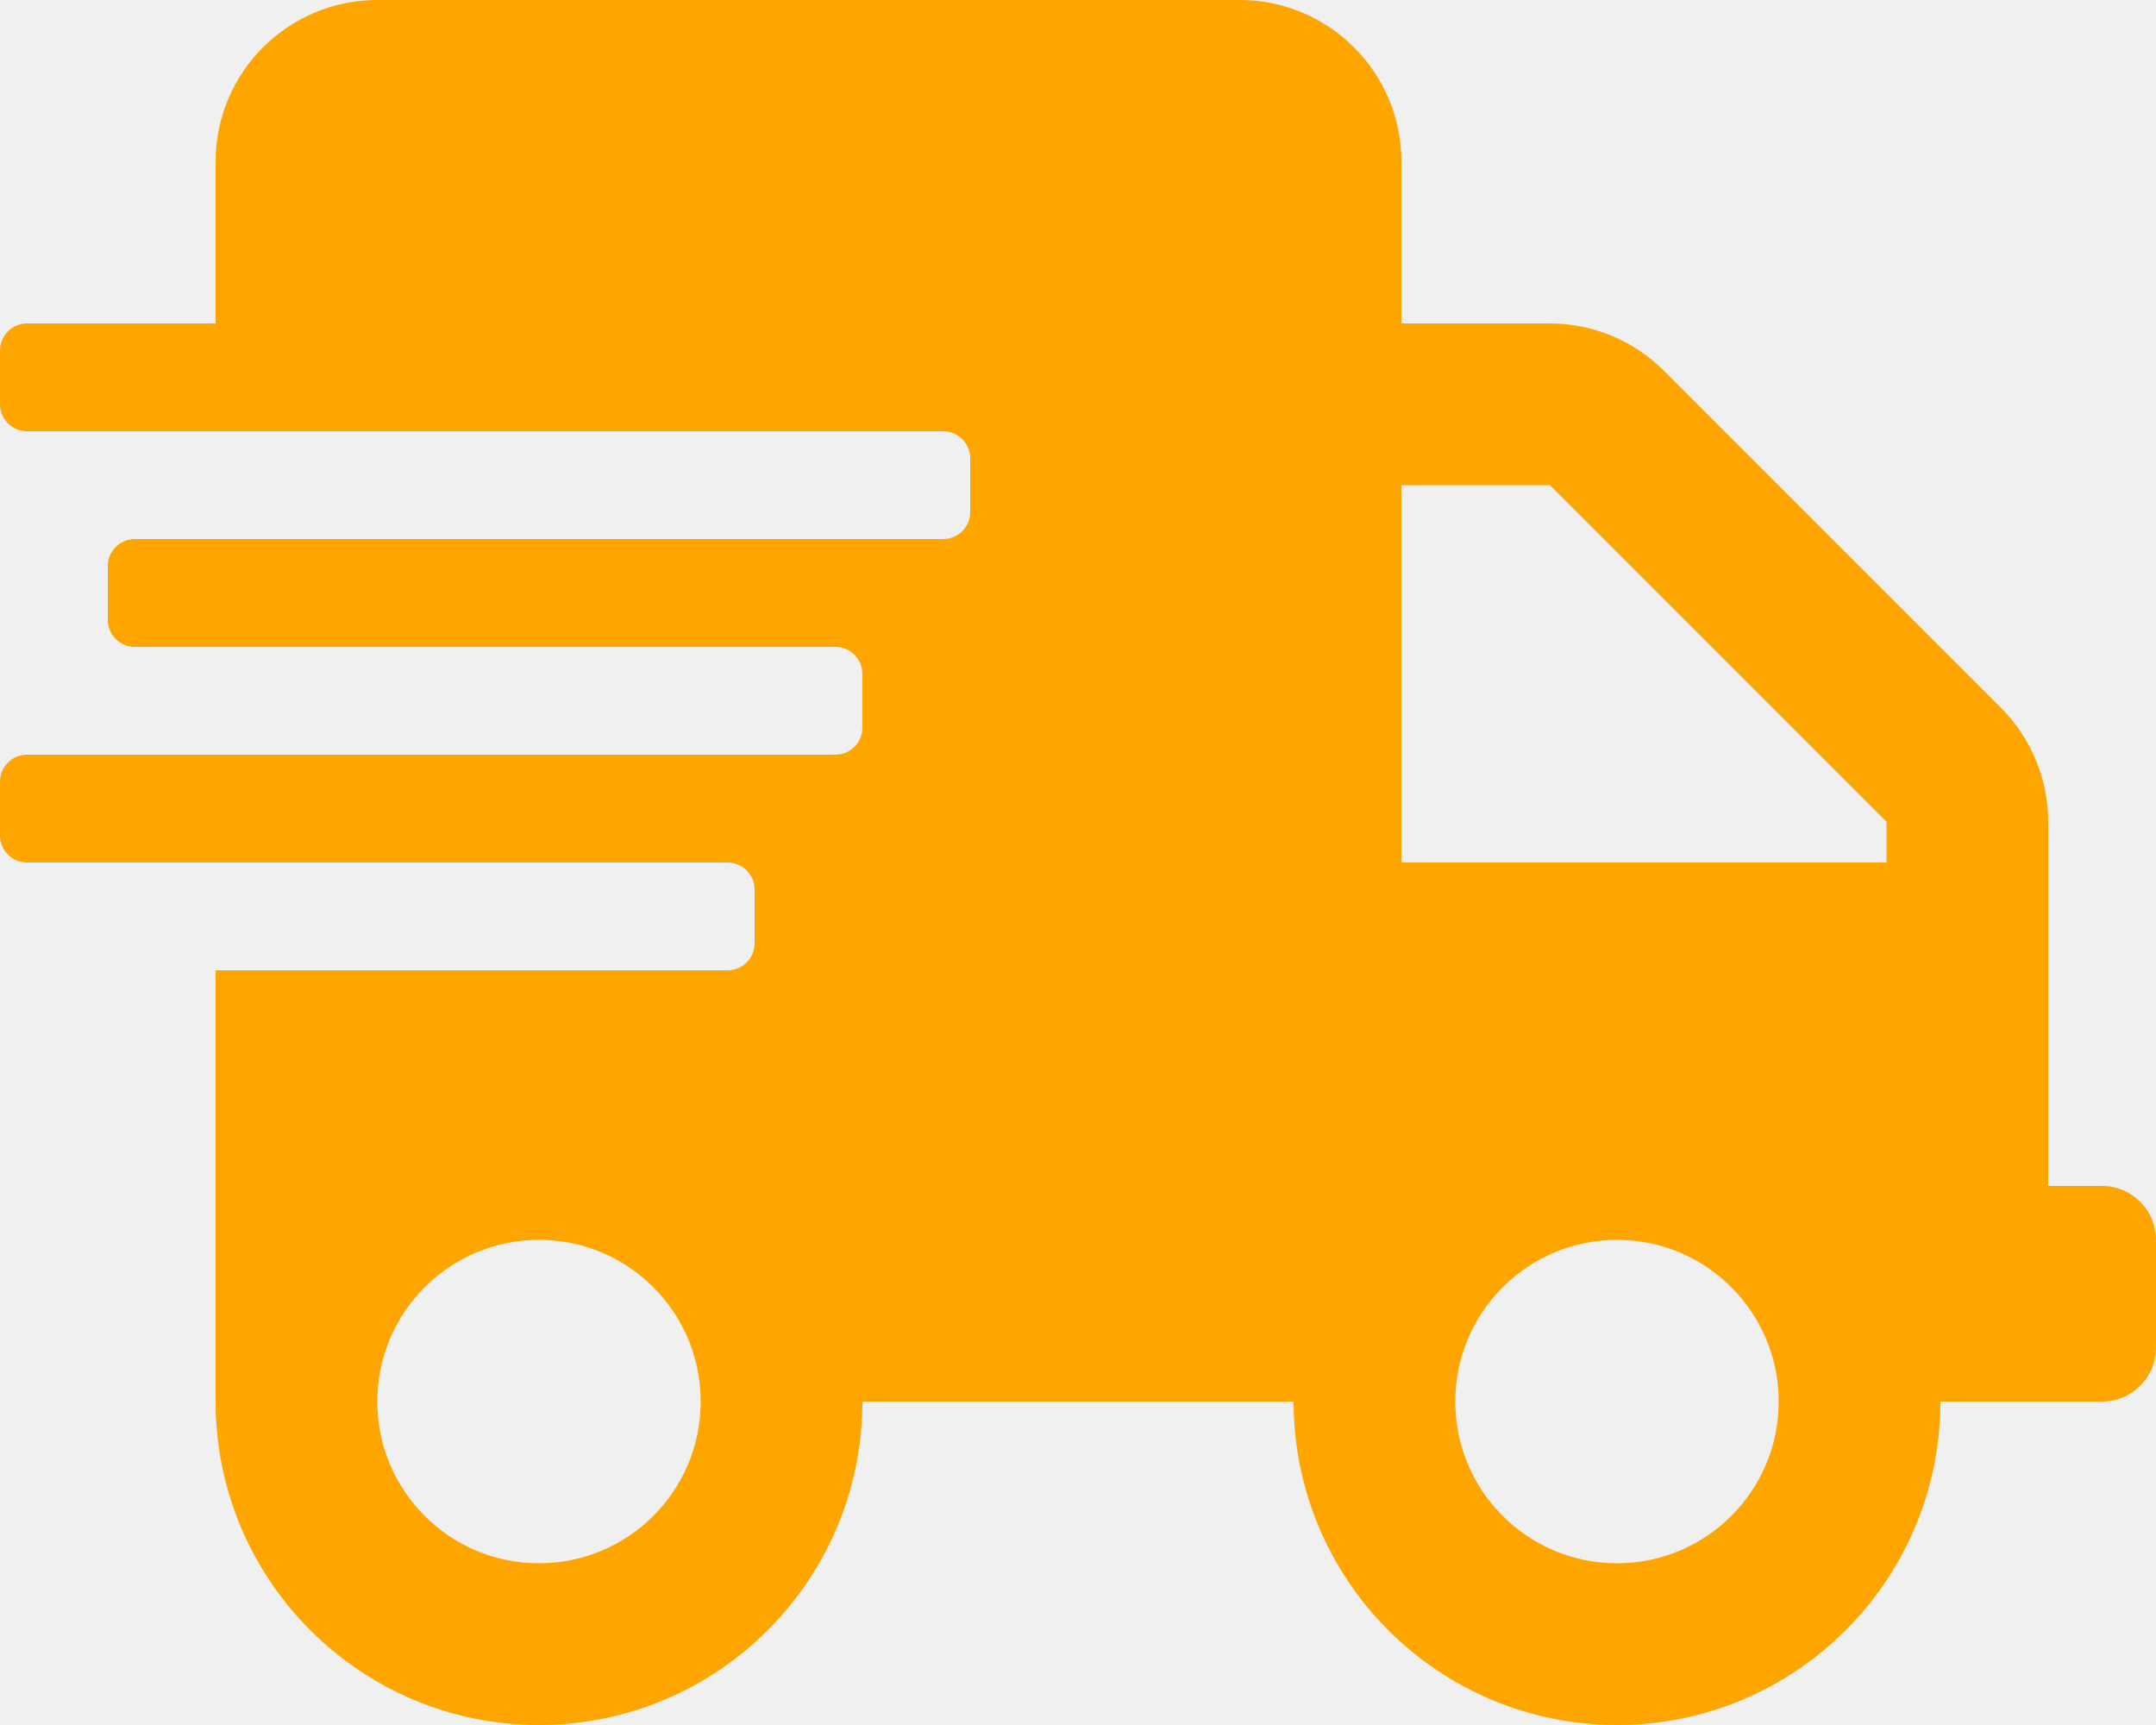
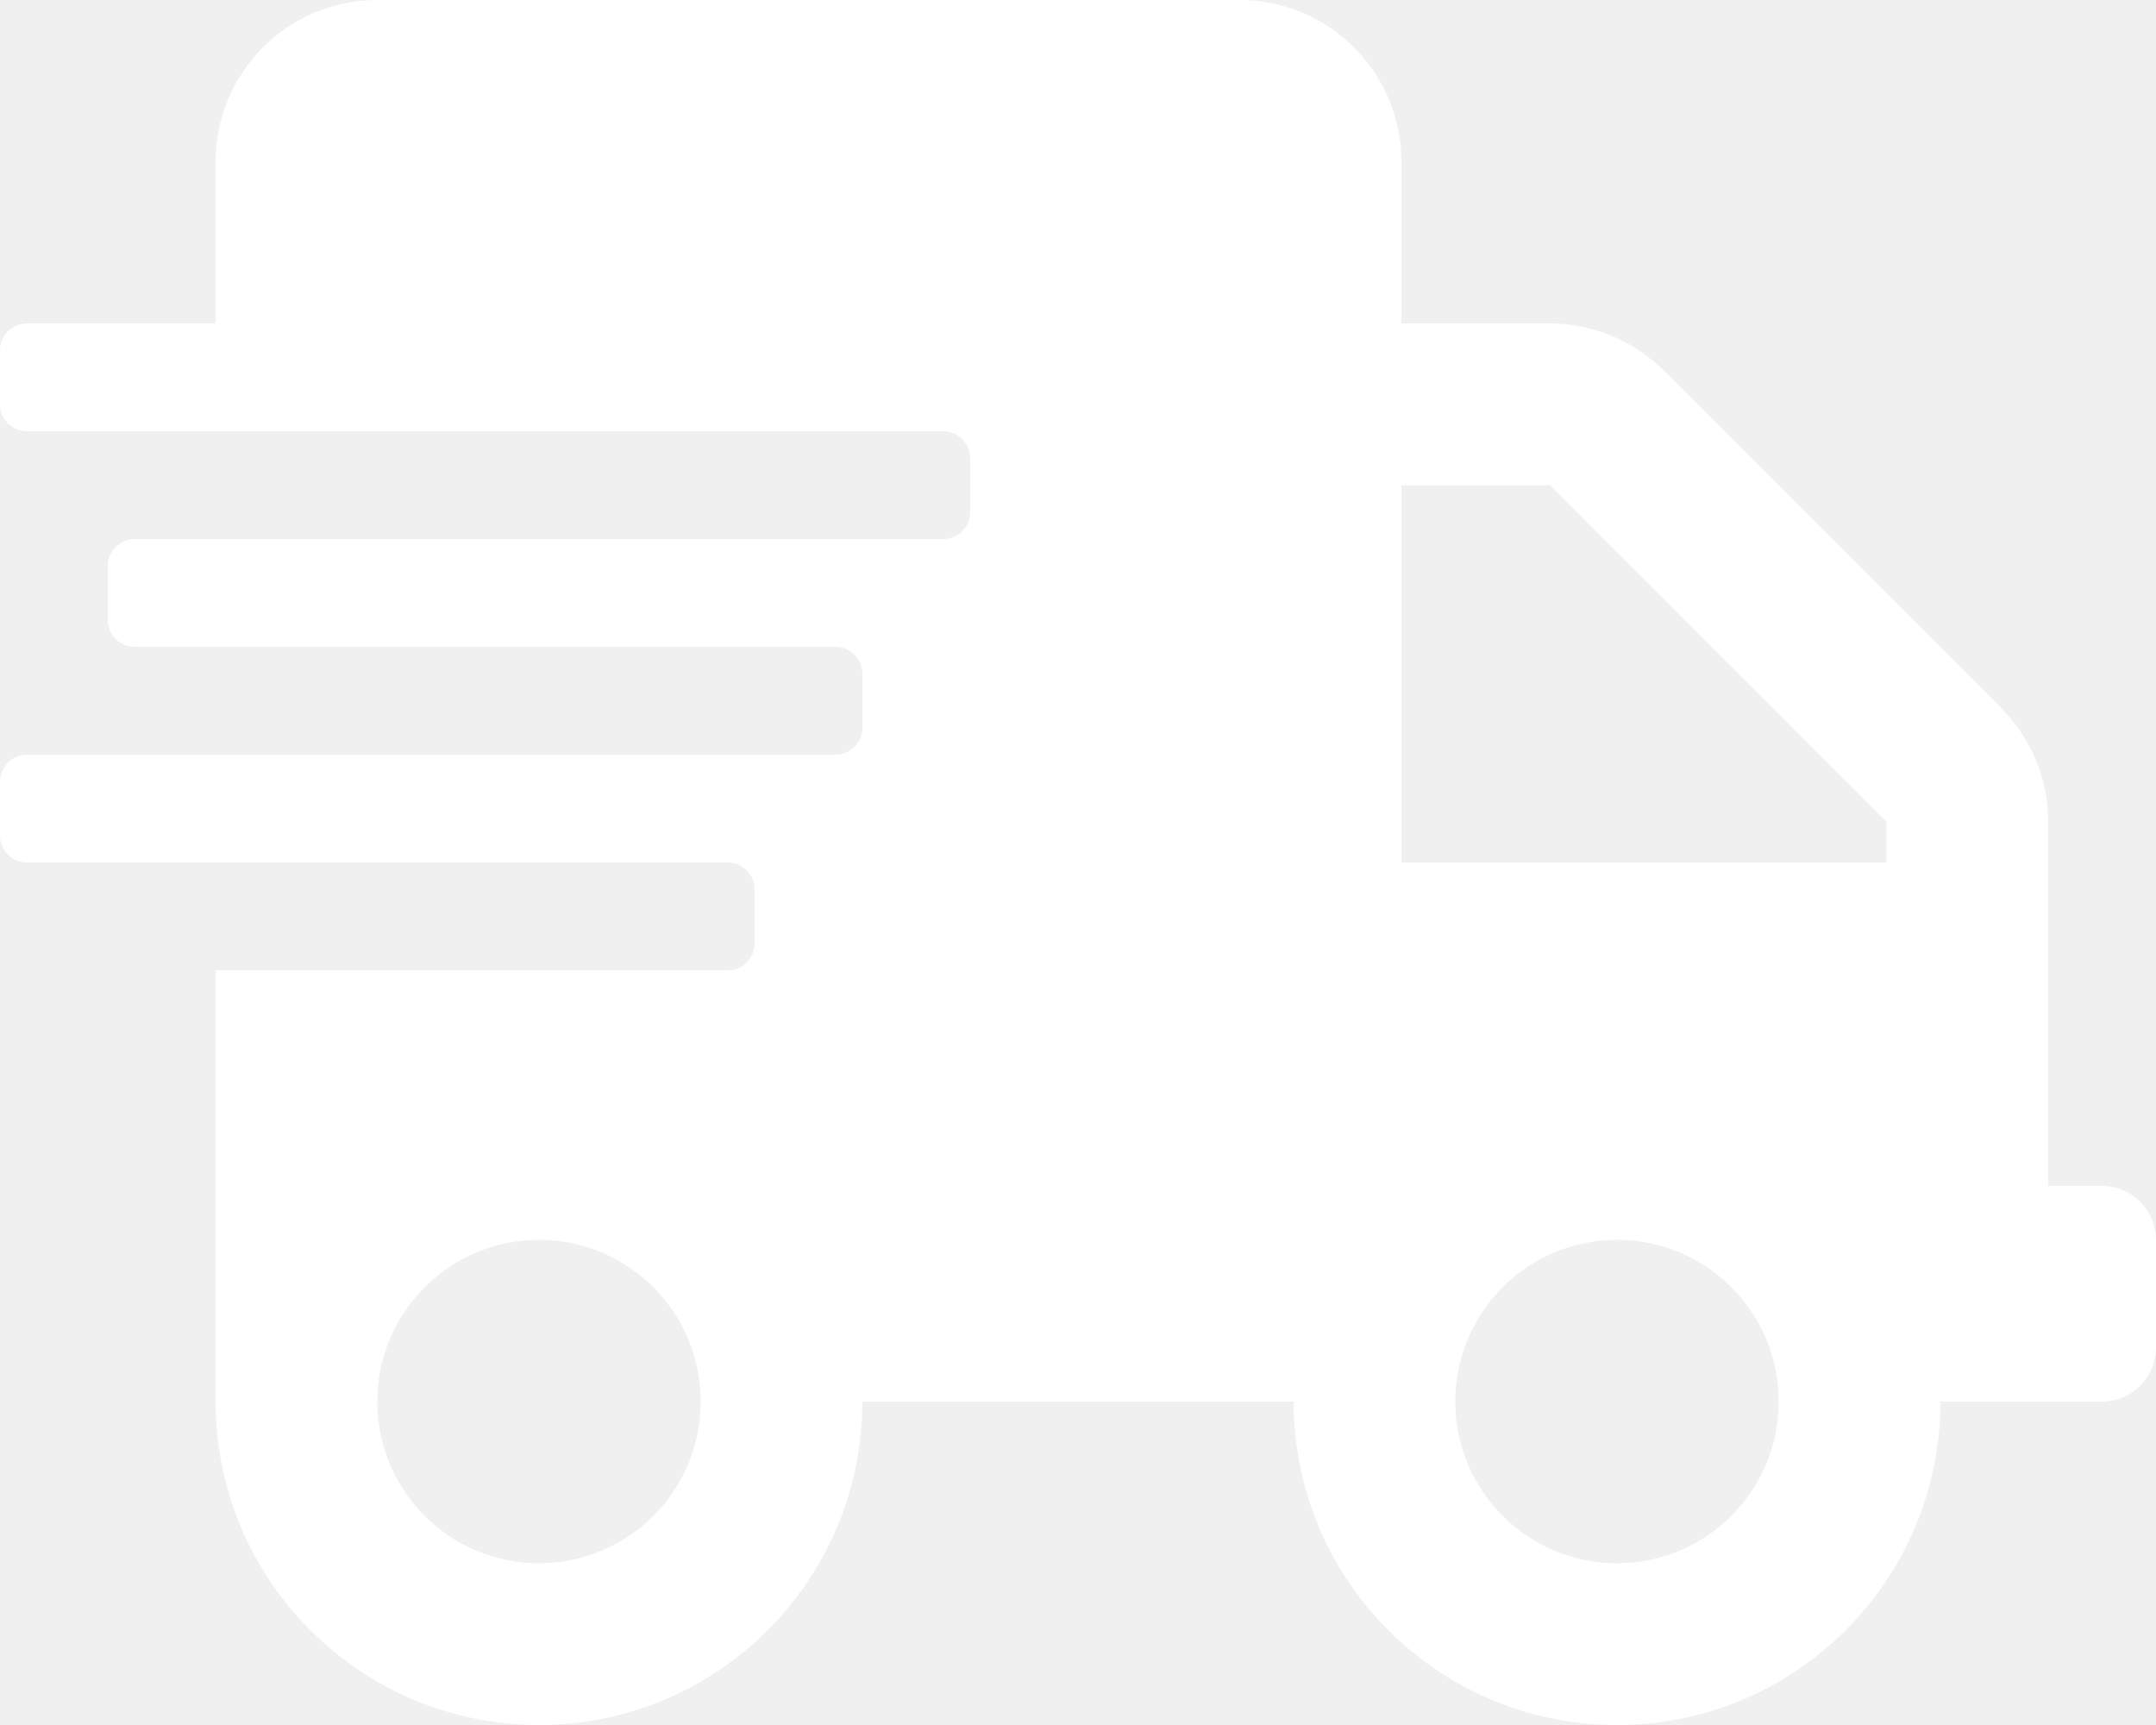
<svg xmlns="http://www.w3.org/2000/svg" aria-hidden="true" focusable="false" data-prefix="fas" data-icon="shipping-fast" class="svg-inline--fa fa-shipping-fast fa-w-20" role="img" viewBox="0 0 640 512">
-   <path fill="orange" d="M624 352h-16V243.9c0-12.7-5.1-24.9-14.1-33.9L494 110.1c-9-9-21.2-14.1-33.9-14.1H416V48c0-26.5-21.5-48-48-48H112C85.5 0 64 21.5 64 48v48H8c-4.4 0-8 3.6-8 8v16c0 4.4 3.6 8 8 8h272c4.4 0 8 3.6 8 8v16c0 4.4-3.6 8-8 8H40c-4.4 0-8 3.6-8 8v16c0 4.4 3.6 8 8 8h208c4.4 0 8 3.6 8 8v16c0 4.4-3.6 8-8 8H8c-4.4 0-8 3.6-8 8v16c0 4.4 3.6 8 8 8h208c4.4 0 8 3.6 8 8v16c0 4.4-3.6 8-8 8H64v128c0 53 43 96 96 96s96-43 96-96h128c0 53 43 96 96 96s96-43 96-96h48c8.8 0 16-7.2 16-16v-32c0-8.8-7.2-16-16-16zM160 464c-26.5 0-48-21.5-48-48s21.5-48 48-48 48 21.5 48 48-21.5 48-48 48zm320 0c-26.5 0-48-21.5-48-48s21.5-48 48-48 48 21.5 48 48-21.5 48-48 48zm80-208H416V144h44.1l99.9 99.9V256z" />
+   <path fill="white" d="M624 352h-16V243.9c0-12.7-5.1-24.9-14.1-33.9L494 110.1c-9-9-21.2-14.1-33.9-14.1H416V48c0-26.5-21.5-48-48-48H112C85.5 0 64 21.5 64 48v48H8c-4.4 0-8 3.6-8 8v16c0 4.4 3.6 8 8 8h272c4.4 0 8 3.6 8 8v16c0 4.4-3.6 8-8 8H40c-4.4 0-8 3.6-8 8v16c0 4.4 3.6 8 8 8h208c4.4 0 8 3.6 8 8v16c0 4.4-3.6 8-8 8H8c-4.4 0-8 3.6-8 8v16c0 4.4 3.6 8 8 8h208c4.4 0 8 3.6 8 8v16c0 4.4-3.6 8-8 8H64v128c0 53 43 96 96 96s96-43 96-96h128c0 53 43 96 96 96s96-43 96-96h48c8.8 0 16-7.2 16-16v-32c0-8.8-7.2-16-16-16zM160 464c-26.5 0-48-21.5-48-48s21.5-48 48-48 48 21.5 48 48-21.5 48-48 48zm320 0c-26.5 0-48-21.5-48-48s21.5-48 48-48 48 21.5 48 48-21.5 48-48 48zm80-208H416V144h44.1l99.9 99.9V256z" />
</svg>
